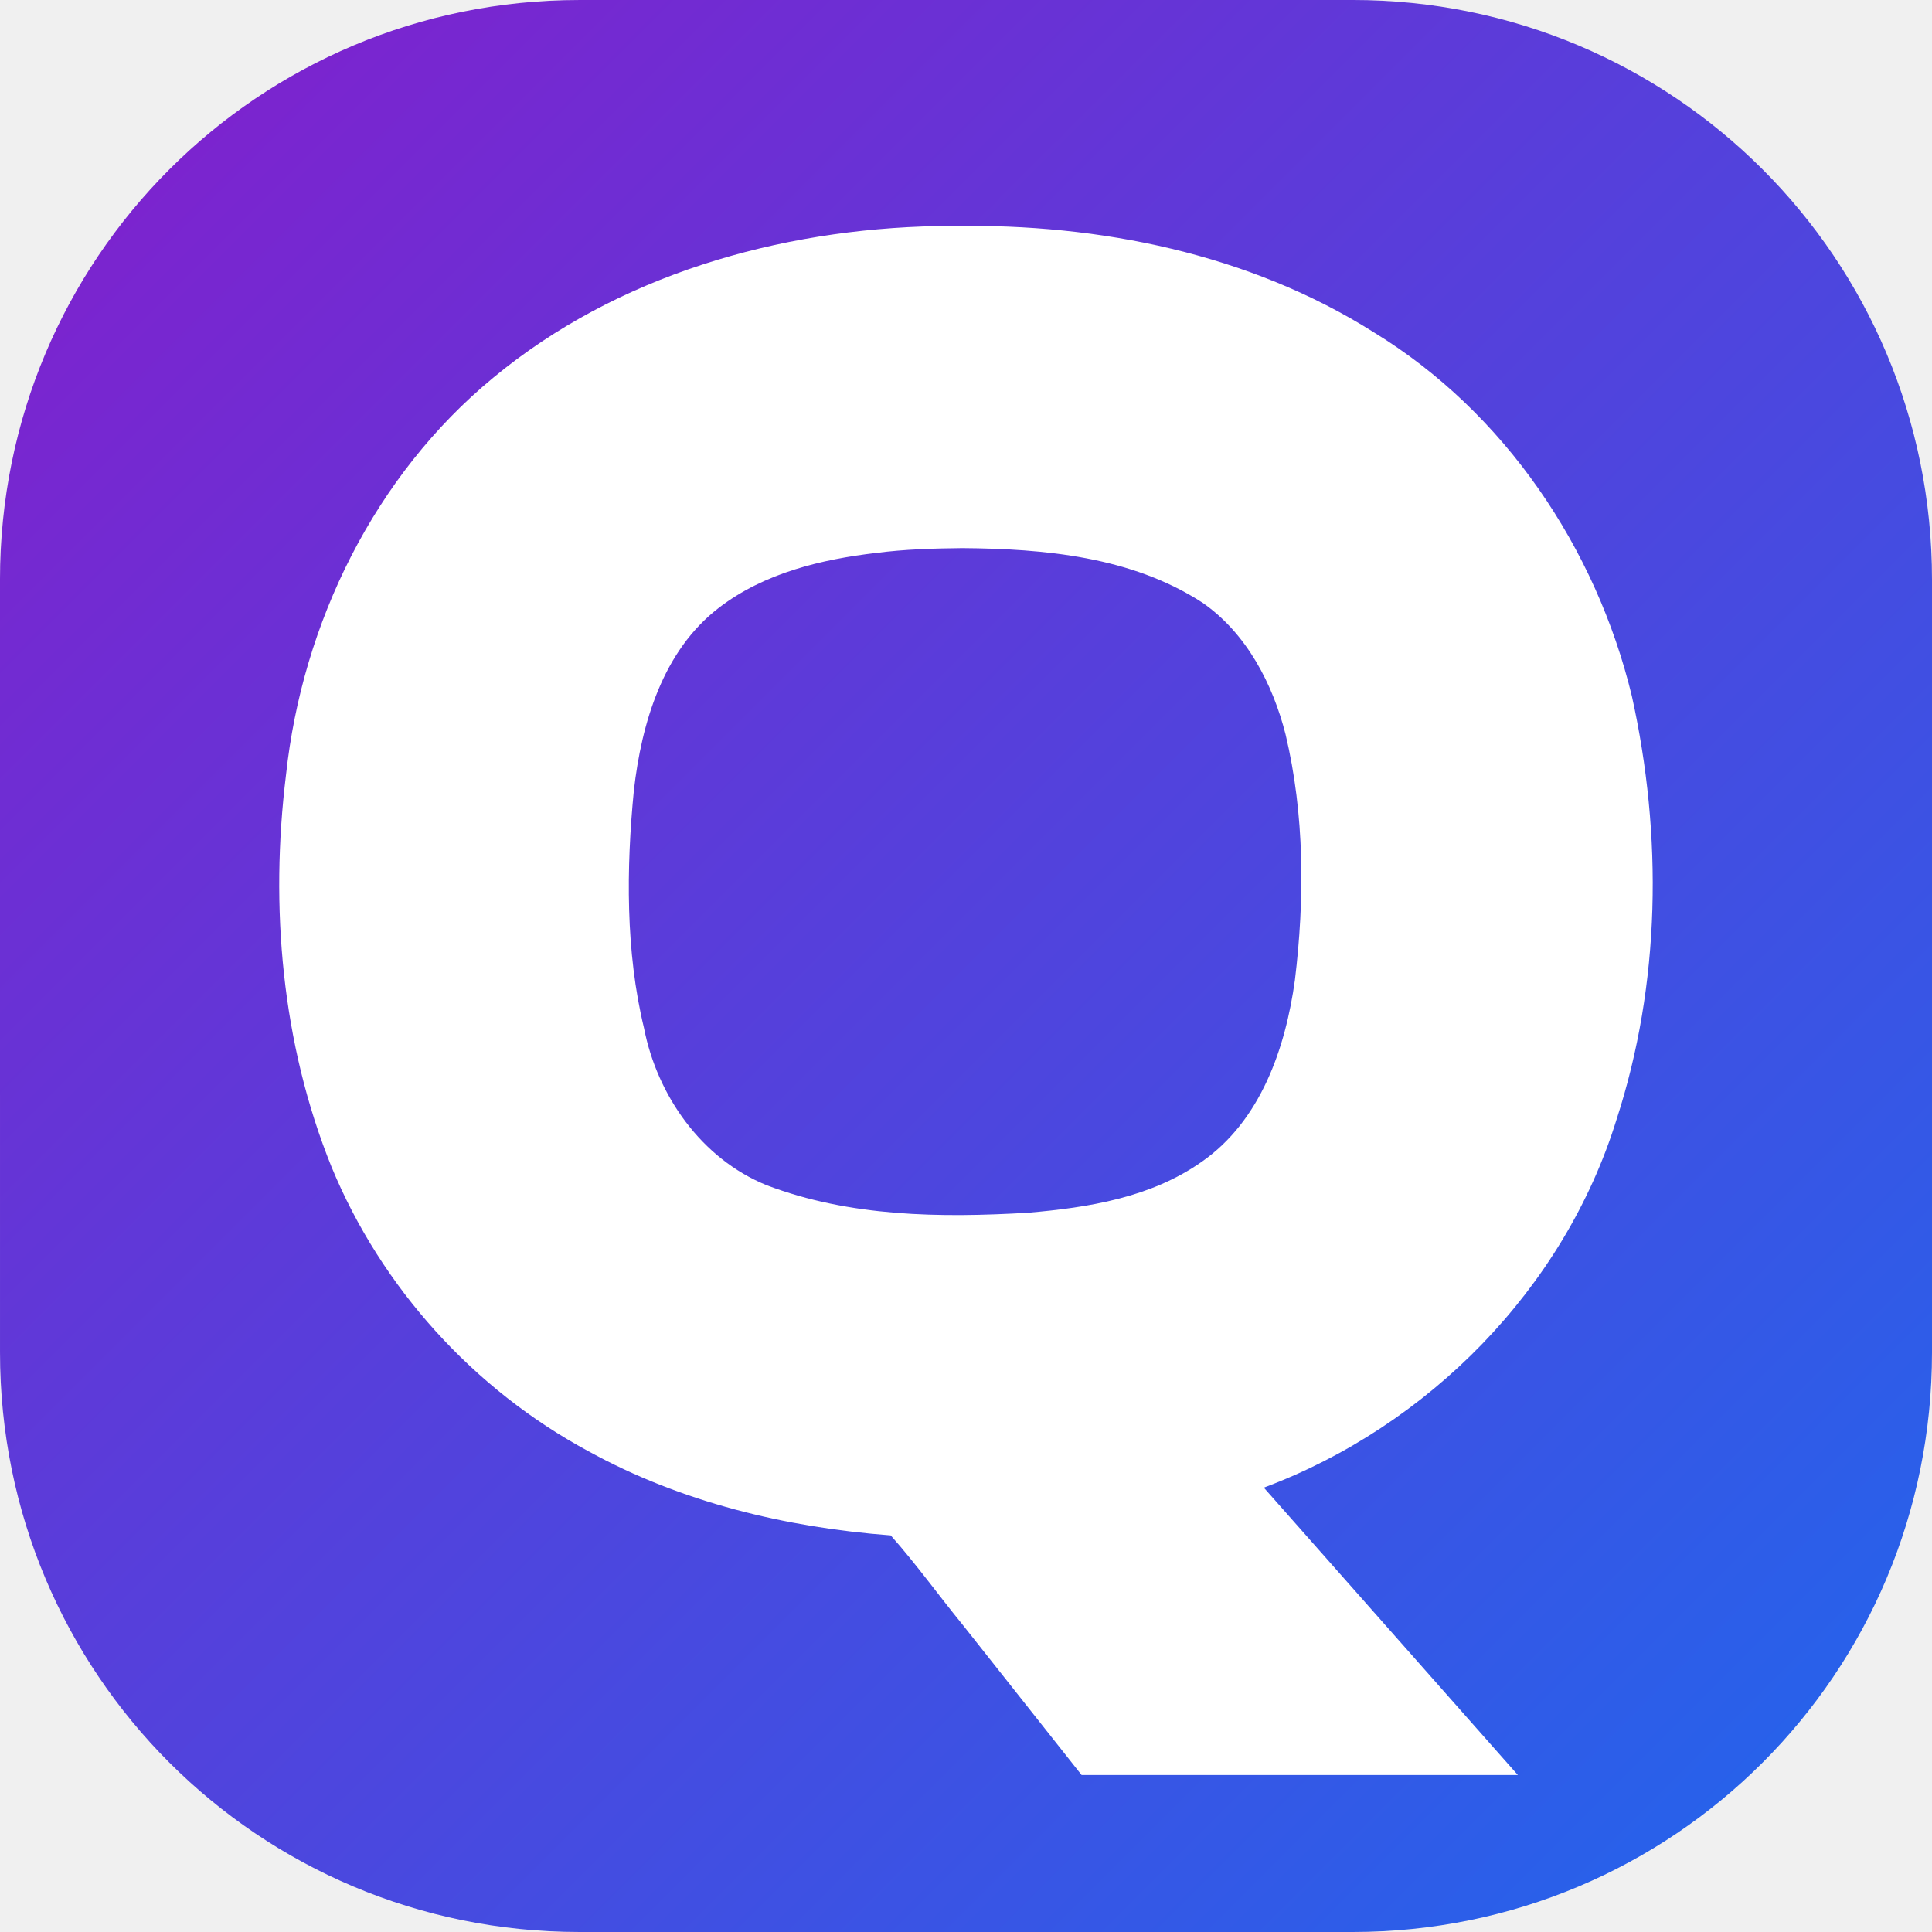
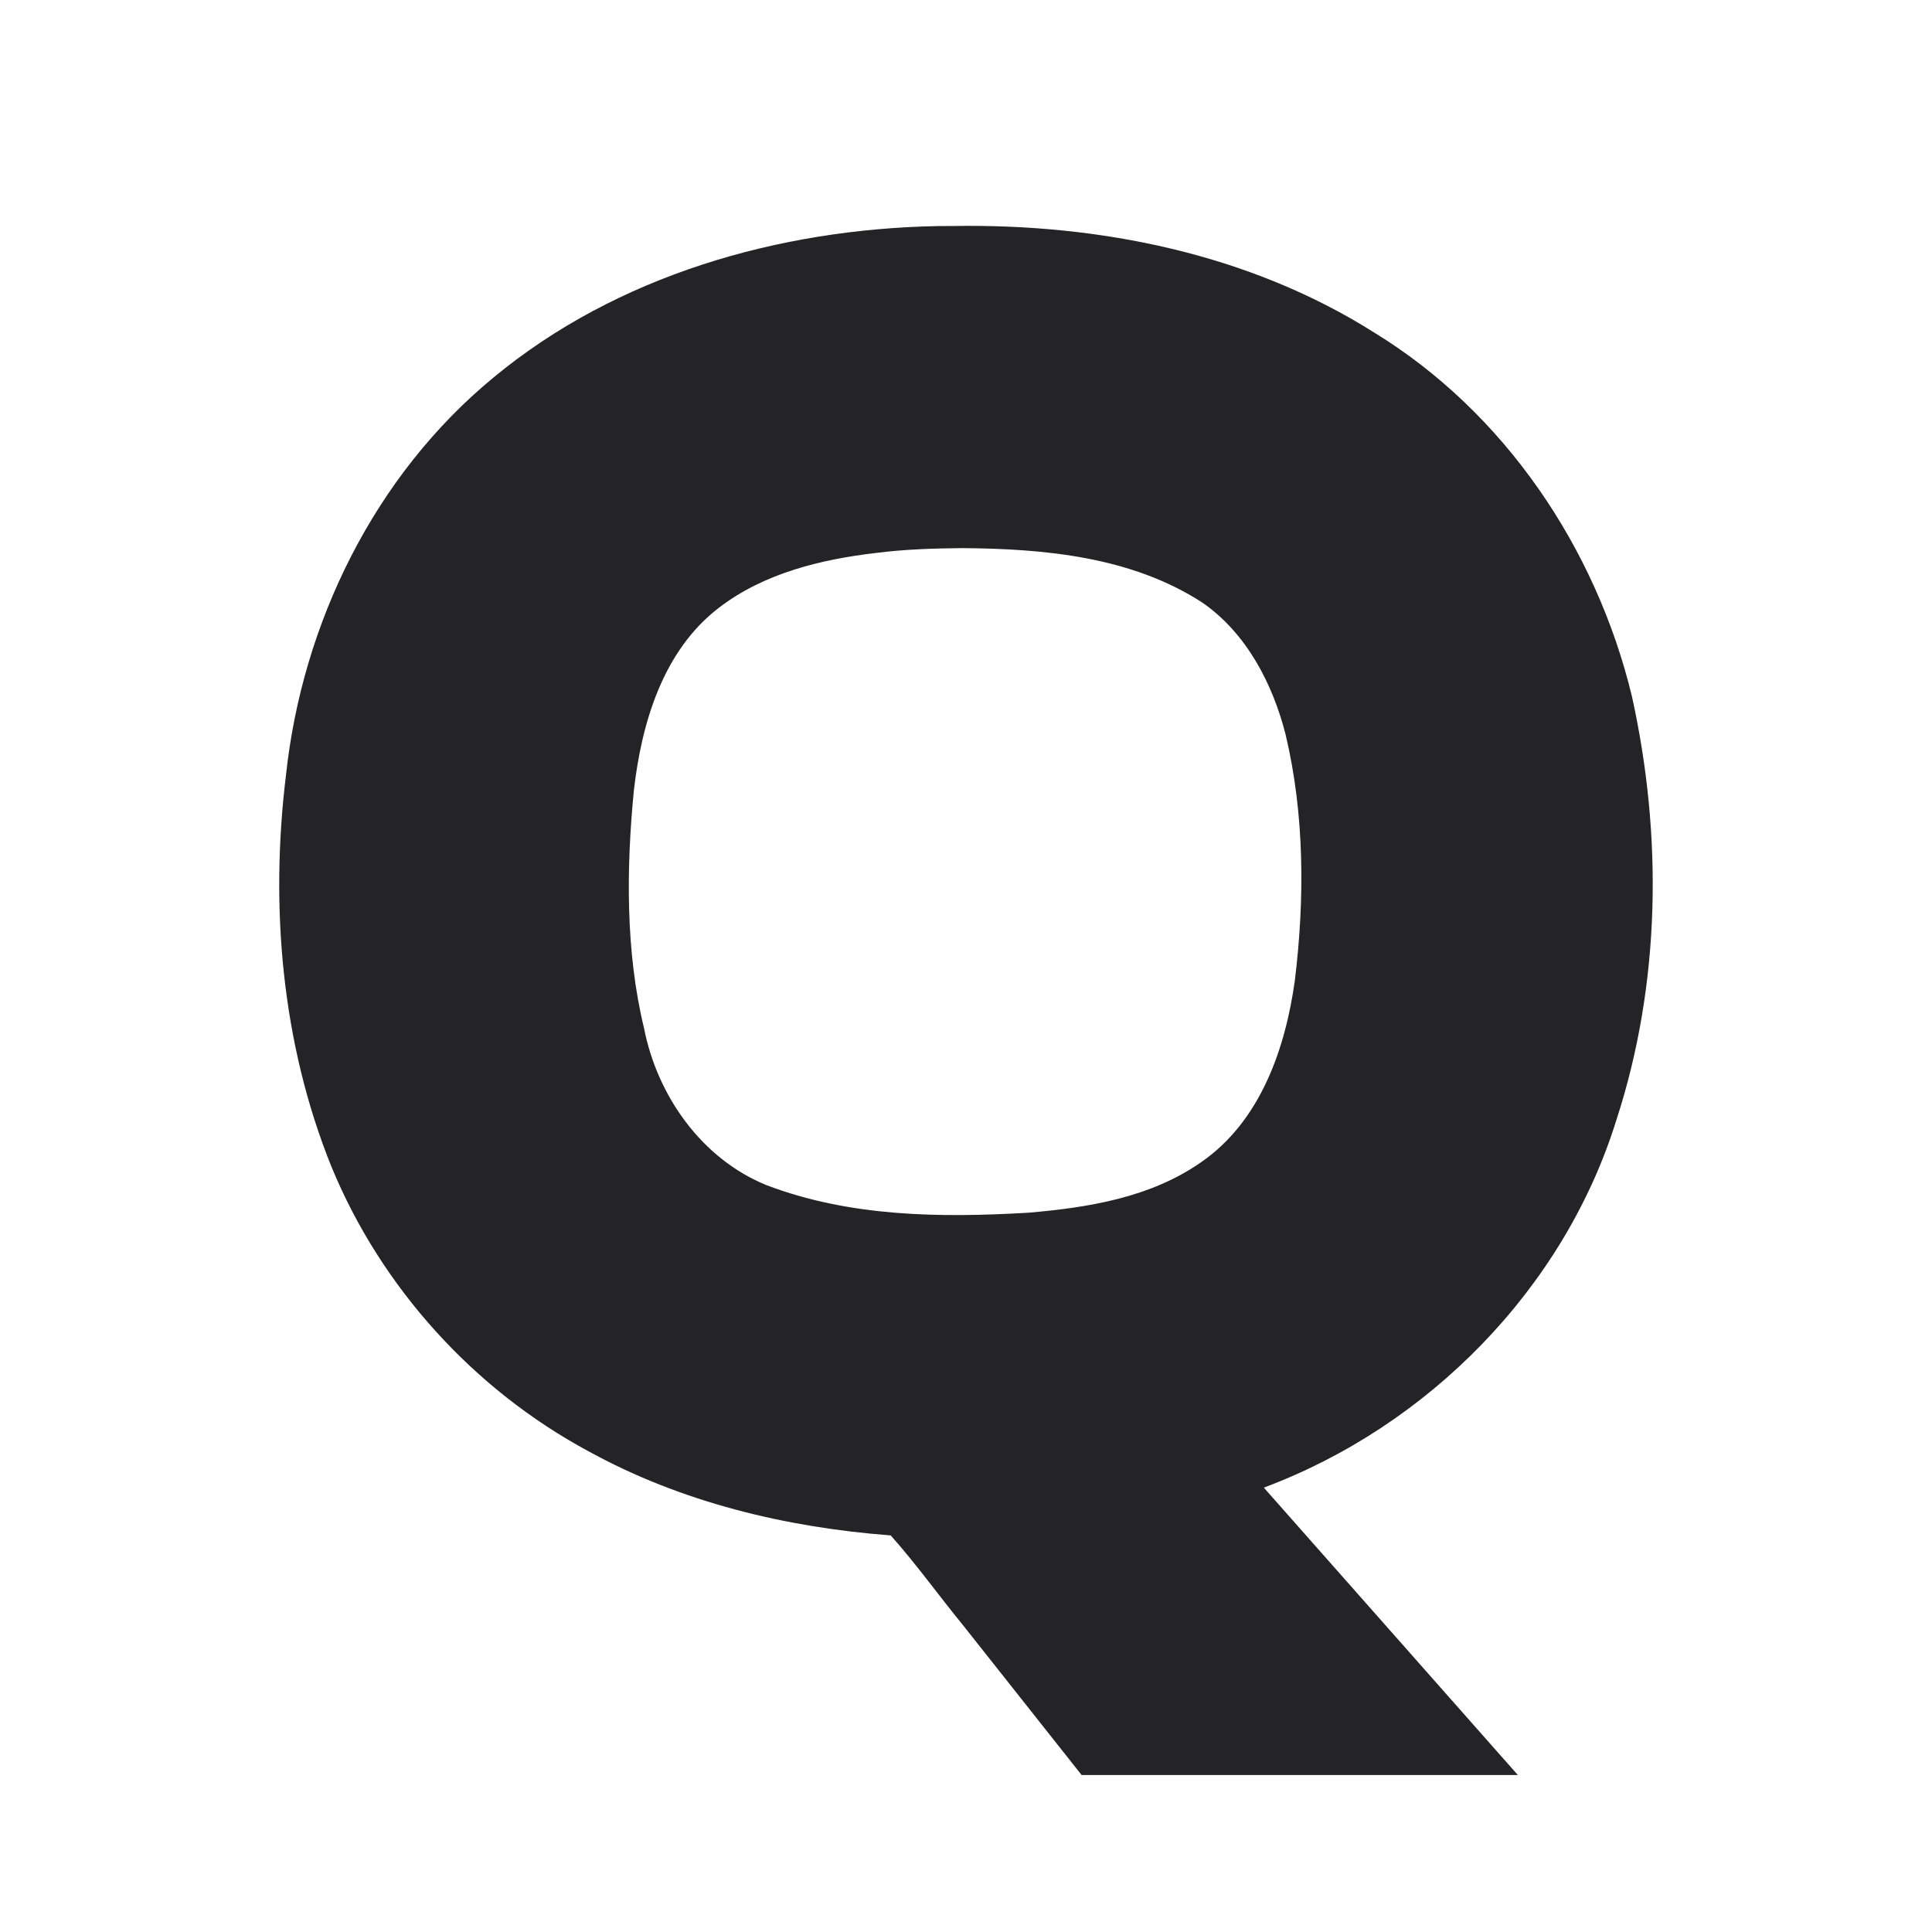
- <svg xmlns="http://www.w3.org/2000/svg" xmlns:xlink="http://www.w3.org/1999/xlink" width="100mm" height="100mm" viewBox="0 0 100 100" version="1.1" id="svg5">
-   <defs id="defs2">
-     <linearGradient id="linearGradient11835">
-       <stop style="stop-color:#7e22ce;stop-opacity:1;" offset="0" id="stop11831" />
-       <stop style="stop-color:#2563eb;stop-opacity:1;" offset="1" id="stop11833" />
-     </linearGradient>
-     <linearGradient xlink:href="#linearGradient11835" id="linearGradient11837" x1="16.043" y1="50" x2="83.957" y2="50" gradientUnits="userSpaceOnUse" gradientTransform="matrix(1.836427,0,0,1.836339,-21.10898,-92.3072)" />
-   </defs>
+ <svg xmlns="http://www.w3.org/2000/svg" width="100mm" height="100mm" viewBox="0 0 100 100" version="1.1" id="svg5">
+   <defs id="defs2" />
  <g id="layer1">
-     <path id="rect11829" clip-path="none" style="fill:url(#linearGradient11837);fill-opacity:1;fill-rule:nonzero;stroke-width:0.542" d="m 21.214,-21.36 c -11.752,11.834 -11.752,30.756 0,42.427 L 49.499,49.154 C 61.251,60.825 80.174,60.694 91.926,48.86 L 120.211,20.38 c 11.752,-11.834 11.752,-30.756 0,-42.427 L 91.926,-50.135 c -11.752,-11.671 -30.675,-11.539 -42.428,0.294 z" transform="matrix(0.7021873,0.7119923,-0.7071068,0.7071068,0,0)" />
-     <path id="path905" style="font-weight:600;font-size:93.803px;font-family:'Clash Display Variable';-inkscape-font-specification:'Clash Display Variable Semi-Bold';fill:#ffffff;stroke-width:0.156" d="m 48.52,11.702 c -8.203,0.157 -16.587,2.547 -22.979,7.84 -6.149,5.064 -9.895,12.704 -10.738,20.573 -0.834,6.809 -0.228,13.893 2.357,20.284 2.574,6.242 7.355,11.518 13.298,14.717 4.794,2.639 10.217,3.945 15.645,4.356 1.303,1.461 2.484,3.111 3.74,4.645 2.047,2.586 4.095,5.17 6.14,7.757 7.527,0 15.053,0 22.58,0 -4.383,-4.958 -8.766,-9.917 -13.148,-14.875 8.519,-3.181 15.547,-10.314 18.252,-19.038 2.296,-7.052 2.395,-14.725 0.797,-21.935 -1.851,-7.651 -6.583,-14.681 -13.342,-18.817 -6.462,-4.083 -14.229,-5.638 -21.798,-5.511 -0.268,0.001 -0.537,0.003 -0.805,0.004 z m 1.285,16.668 c 4.241,0.032 8.757,0.438 12.428,2.82 2.297,1.589 3.646,4.225 4.306,6.816 0.992,4.157 0.992,8.545 0.485,12.723 -0.489,3.537 -1.778,7.295 -4.837,9.414 -2.632,1.849 -5.865,2.362 -8.976,2.628 -4.55,0.265 -9.214,0.217 -13.535,-1.427 -3.36,-1.364 -5.662,-4.635 -6.343,-8.136 -0.958,-3.95 -0.918,-8.272 -0.524,-12.295 0.398,-3.486 1.501,-7.233 4.403,-9.457 2.358,-1.81 5.337,-2.508 8.139,-2.837 1.477,-0.189 2.966,-0.234 4.454,-0.249 z" />
+     <rect style="fill:#ffffff;fill-opacity:1;stroke-width:0.15" id="rect1018" width="100" height="100" x="0" y="0" rx="0" ry="0" />
+     <path id="path905" style="font-weight:600;font-size:93.803px;font-family:'Clash Display Variable';-inkscape-font-specification:'Clash Display Variable Semi-Bold';fill:#242427;fill-opacity:1;stroke-width:0.156" d="m 48.52,11.702 c -8.203,0.157 -16.587,2.547 -22.979,7.84 -6.149,5.064 -9.895,12.704 -10.738,20.573 -0.834,6.809 -0.228,13.893 2.357,20.284 2.574,6.242 7.355,11.518 13.298,14.717 4.794,2.639 10.217,3.945 15.645,4.356 1.303,1.461 2.484,3.111 3.74,4.645 2.047,2.586 4.095,5.17 6.14,7.757 7.527,0 15.053,0 22.58,0 -4.383,-4.958 -8.766,-9.917 -13.148,-14.875 8.519,-3.181 15.547,-10.314 18.252,-19.038 2.296,-7.052 2.395,-14.725 0.797,-21.935 -1.851,-7.651 -6.583,-14.681 -13.342,-18.817 -6.462,-4.083 -14.229,-5.638 -21.798,-5.511 -0.268,0.001 -0.537,0.003 -0.805,0.004 z m 1.285,16.668 c 4.241,0.032 8.757,0.438 12.428,2.82 2.297,1.589 3.646,4.225 4.306,6.816 0.992,4.157 0.992,8.545 0.485,12.723 -0.489,3.537 -1.778,7.295 -4.837,9.414 -2.632,1.849 -5.865,2.362 -8.976,2.628 -4.55,0.265 -9.214,0.217 -13.535,-1.427 -3.36,-1.364 -5.662,-4.635 -6.343,-8.136 -0.958,-3.95 -0.918,-8.272 -0.524,-12.295 0.398,-3.486 1.501,-7.233 4.403,-9.457 2.358,-1.81 5.337,-2.508 8.139,-2.837 1.477,-0.189 2.966,-0.234 4.454,-0.249 z" />
  </g>
</svg>
